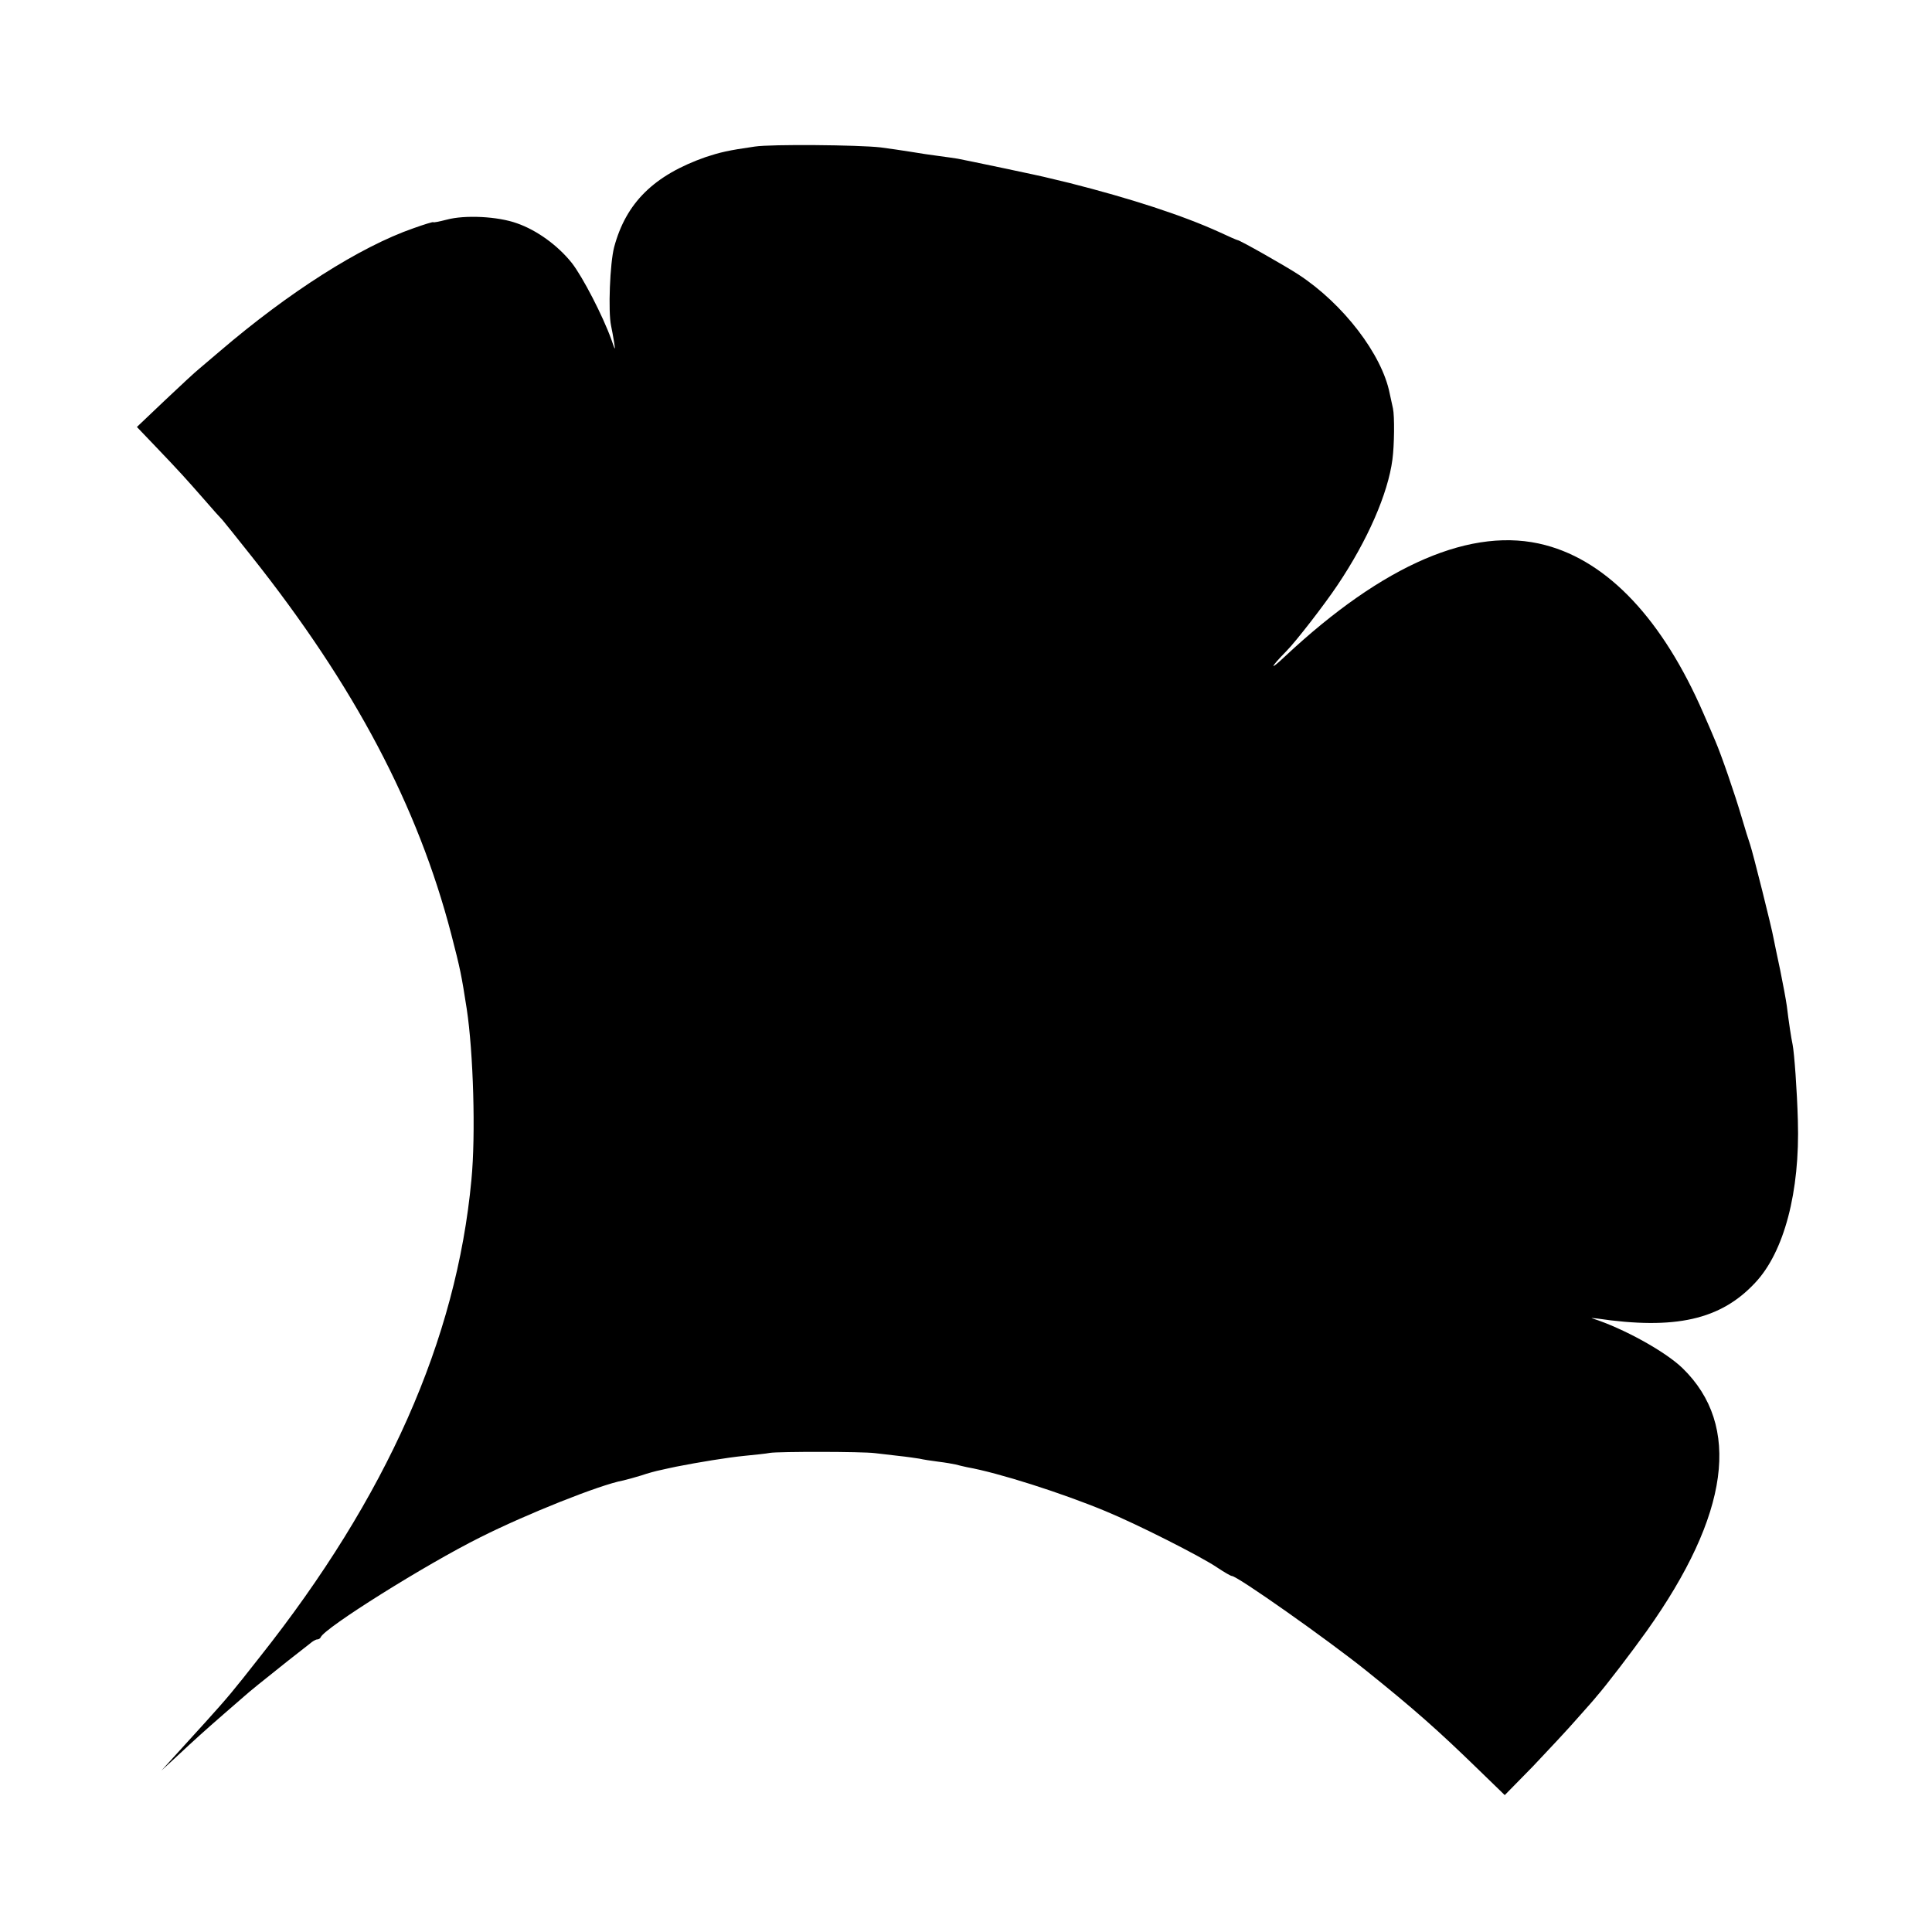
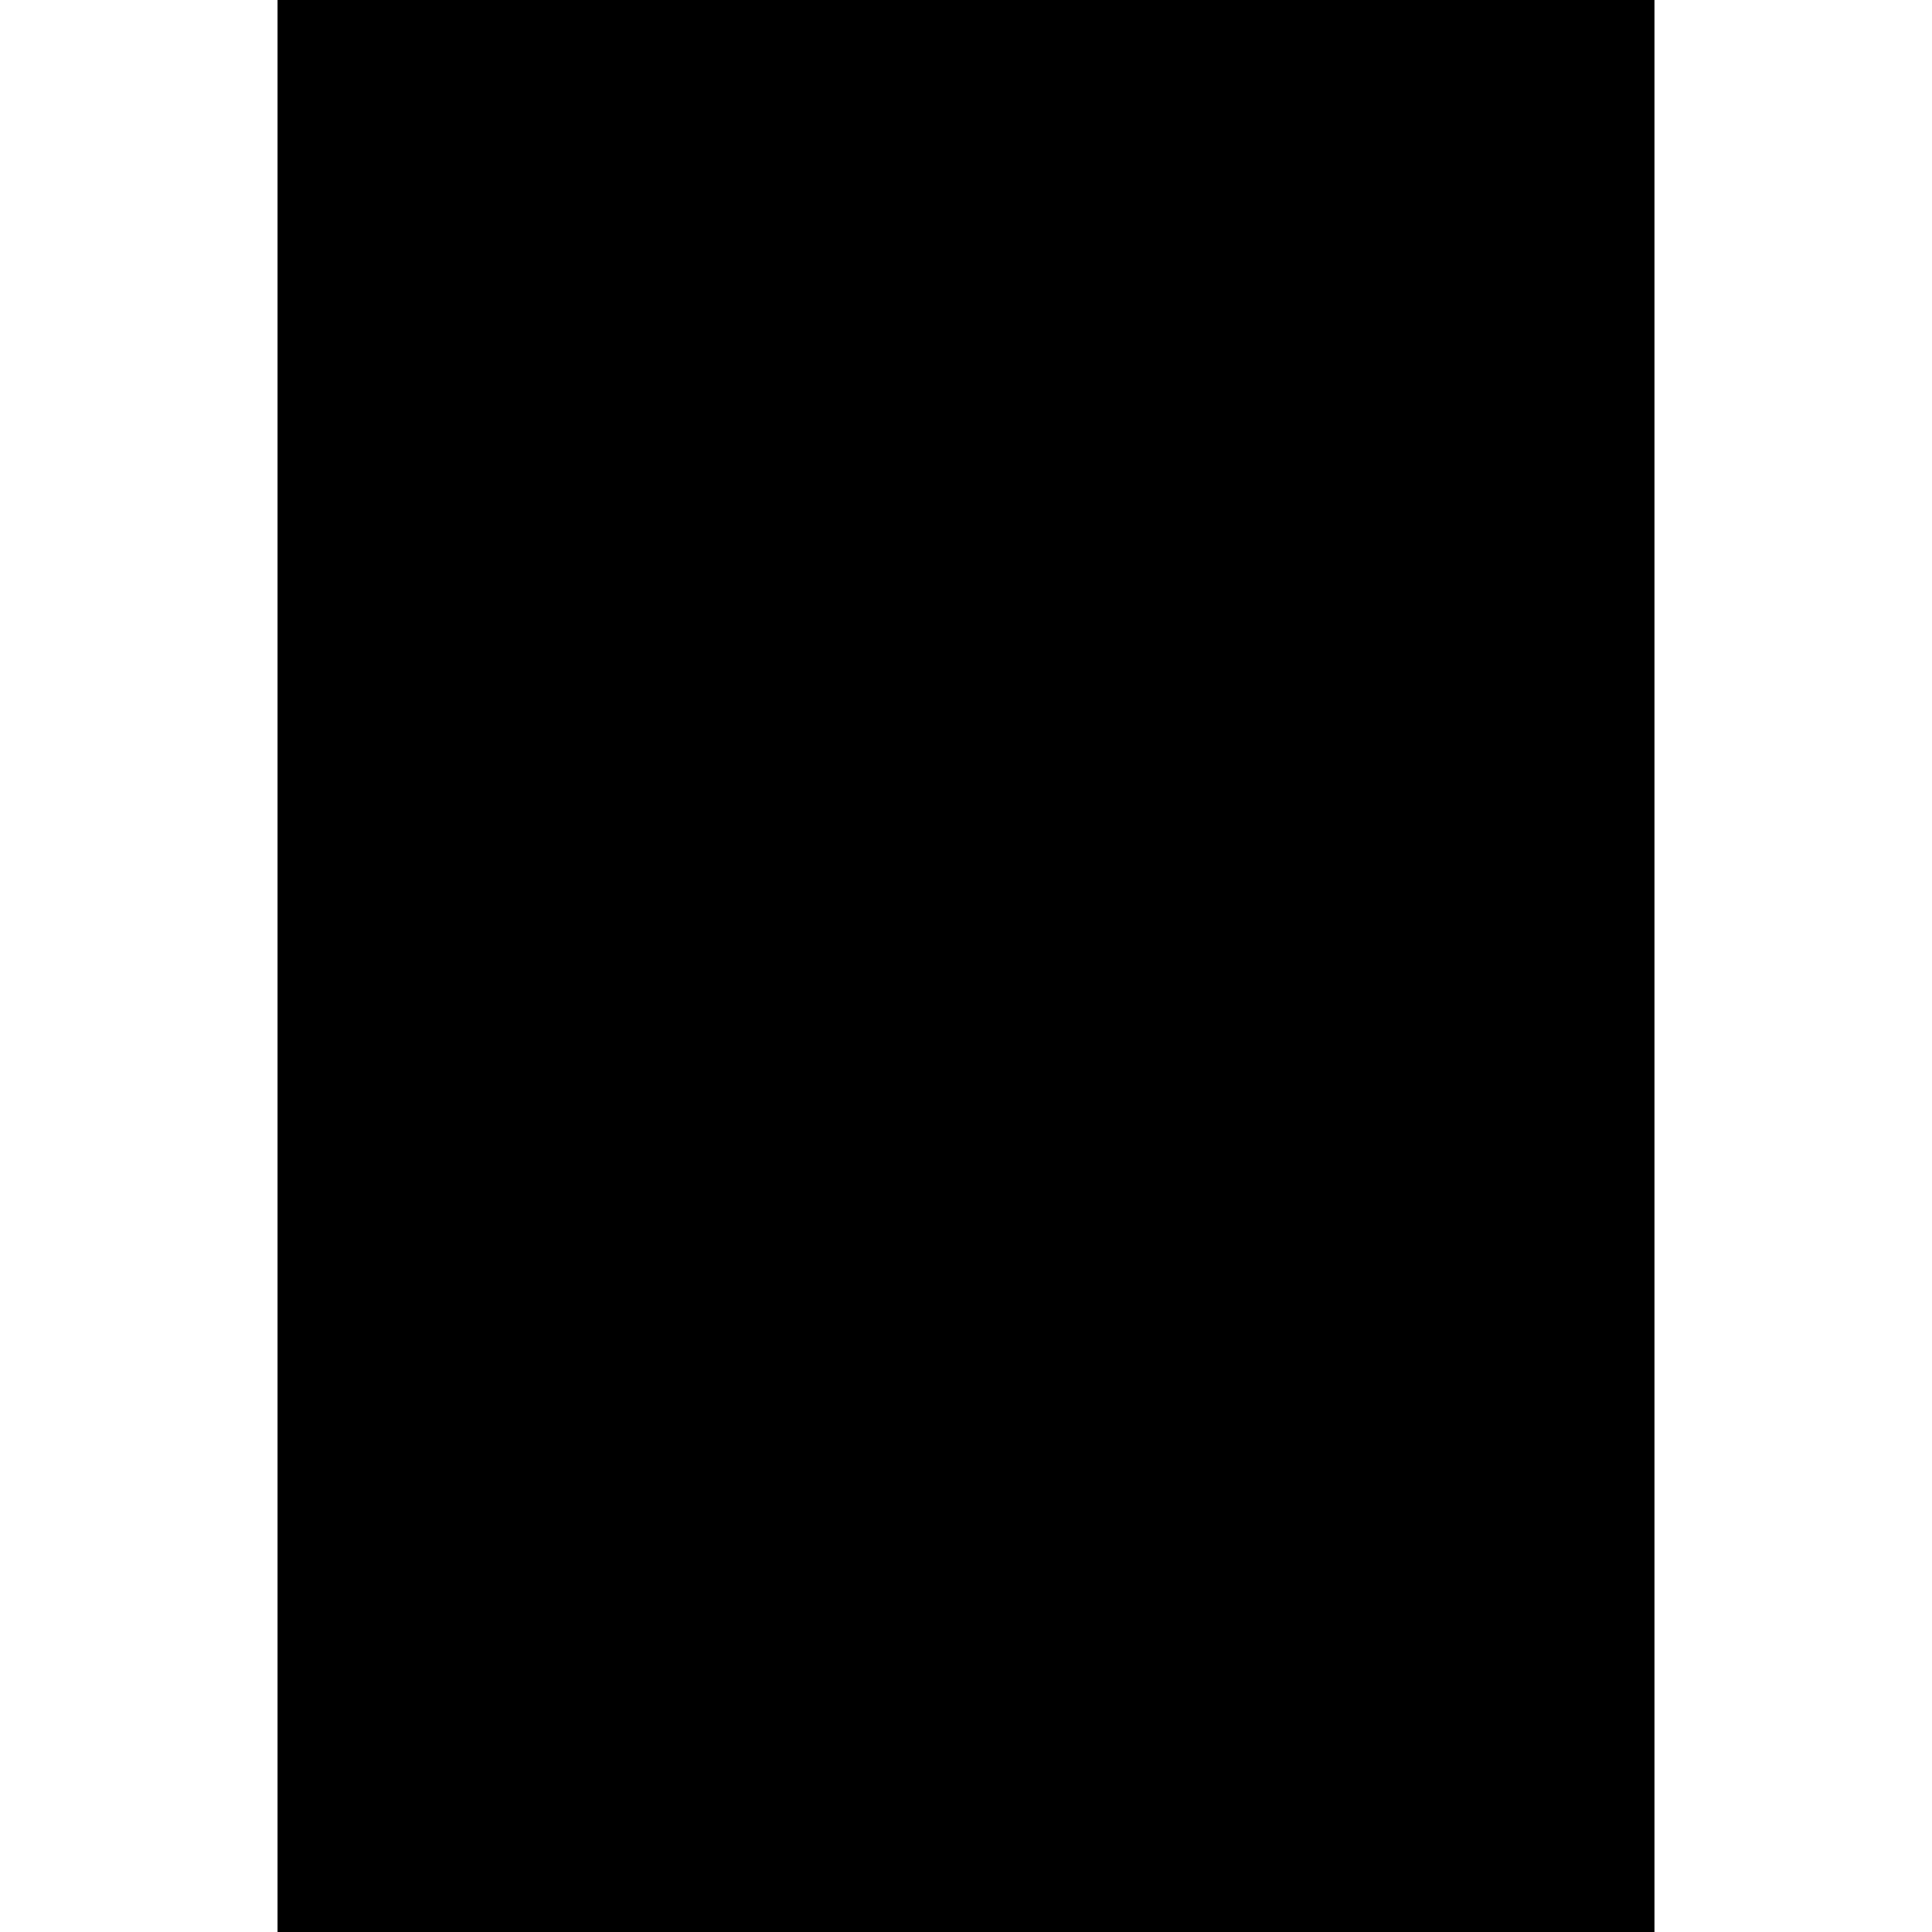
- <svg xmlns="http://www.w3.org/2000/svg" version="1.0" width="700pt" height="700pt" viewBox="0 0 700 700" preserveAspectRatio="xMidYMid meet">
-   <g transform="translate(0,700) scale(0.1,-0.1)" fill="#000000" stroke="none">
-     <path d="M2735 6469 c-98 -14 -126 -21 -178 -38 -188 -66 -289 -166 -332 -327 -15 -58 -22 -232 -11 -284 3 -14 8 -41 11 -60 5 -32 4 -31 -10 10 -31 86 -104 227 -143 277 -51 64 -127 119 -199 144 -69 25 -189 31 -255 13 -27 -7 -48 -11 -48 -9 0 2 -33 -8 -72 -22 -193 -67 -452 -232 -702 -446 -27 -23 -60 -51 -73 -62 -14 -11 -70 -63 -126 -116 l-101 -96 66 -69 c90 -94 114 -121 178 -194 30 -35 60 -68 66 -74 5 -6 53 -65 105 -131 374 -471 603 -905 724 -1370 33 -127 37 -148 56 -270 24 -157 33 -457 17 -620 -54 -579 -307 -1149 -767 -1729 -98 -125 -114 -144 -196 -235 -54 -59 -60 -66 -120 -132 l-40 -44 50 46 c76 71 104 96 175 158 36 31 70 61 76 66 14 13 72 60 154 125 36 28 73 57 83 65 9 8 21 15 26 15 5 0 11 3 13 8 14 34 381 264 578 362 167 84 435 191 518 206 13 3 42 11 65 18 23 8 56 17 72 20 17 4 41 9 55 12 81 16 185 33 245 39 39 4 81 8 95 11 32 5 334 5 380 -1 19 -2 58 -7 86 -10 29 -3 62 -8 75 -10 13 -3 44 -8 69 -11 25 -3 53 -8 62 -10 10 -3 29 -7 42 -10 113 -20 342 -93 501 -159 112 -46 346 -164 406 -205 24 -16 48 -30 52 -30 20 0 346 -230 487 -343 173 -139 259 -215 403 -355 l99 -96 102 104 c55 58 128 136 161 174 33 37 65 73 70 80 32 36 129 163 181 236 301 423 344 745 130 953 -63 61 -216 145 -326 180 -8 2 -1 2 15 0 284 -42 449 -5 574 129 105 111 163 330 155 588 -3 110 -13 245 -19 275 -5 23 -14 82 -21 140 -3 22 -14 81 -24 130 -11 50 -21 101 -24 115 -6 36 -75 311 -85 340 -5 14 -19 59 -31 100 -24 82 -74 227 -95 275 -7 17 -26 62 -43 100 -147 339 -345 550 -573 610 -263 70 -586 -69 -944 -404 -57 -54 -54 -41 5 19 35 35 140 171 186 240 109 162 183 332 199 455 7 51 8 158 2 185 -2 8 -7 33 -12 55 -28 141 -168 324 -330 430 -47 31 -213 125 -221 125 -2 0 -32 13 -66 29 -134 61 -322 122 -543 178 -33 8 -67 16 -75 18 -25 7 -303 65 -330 70 -14 2 -45 7 -70 10 -25 3 -70 10 -100 15 -30 5 -80 12 -110 16 -79 9 -396 12 -455 3z" />
+ <svg xmlns="http://www.w3.org/2000/svg" version="1.0" width="898pt" height="898pt" viewBox="0 0 898 898" preserveAspectRatio="xMidYMid meet">
+   <g transform="translate(0,898) scale(0.1,-0.1)" fill="#000000" stroke="none">
+     <path d="M1290 4490 l0 -4490 3200 0 3200 0 0 4490 0 4490 -3200 0 -3200 0 0 -4490z" />
  </g>
</svg>
